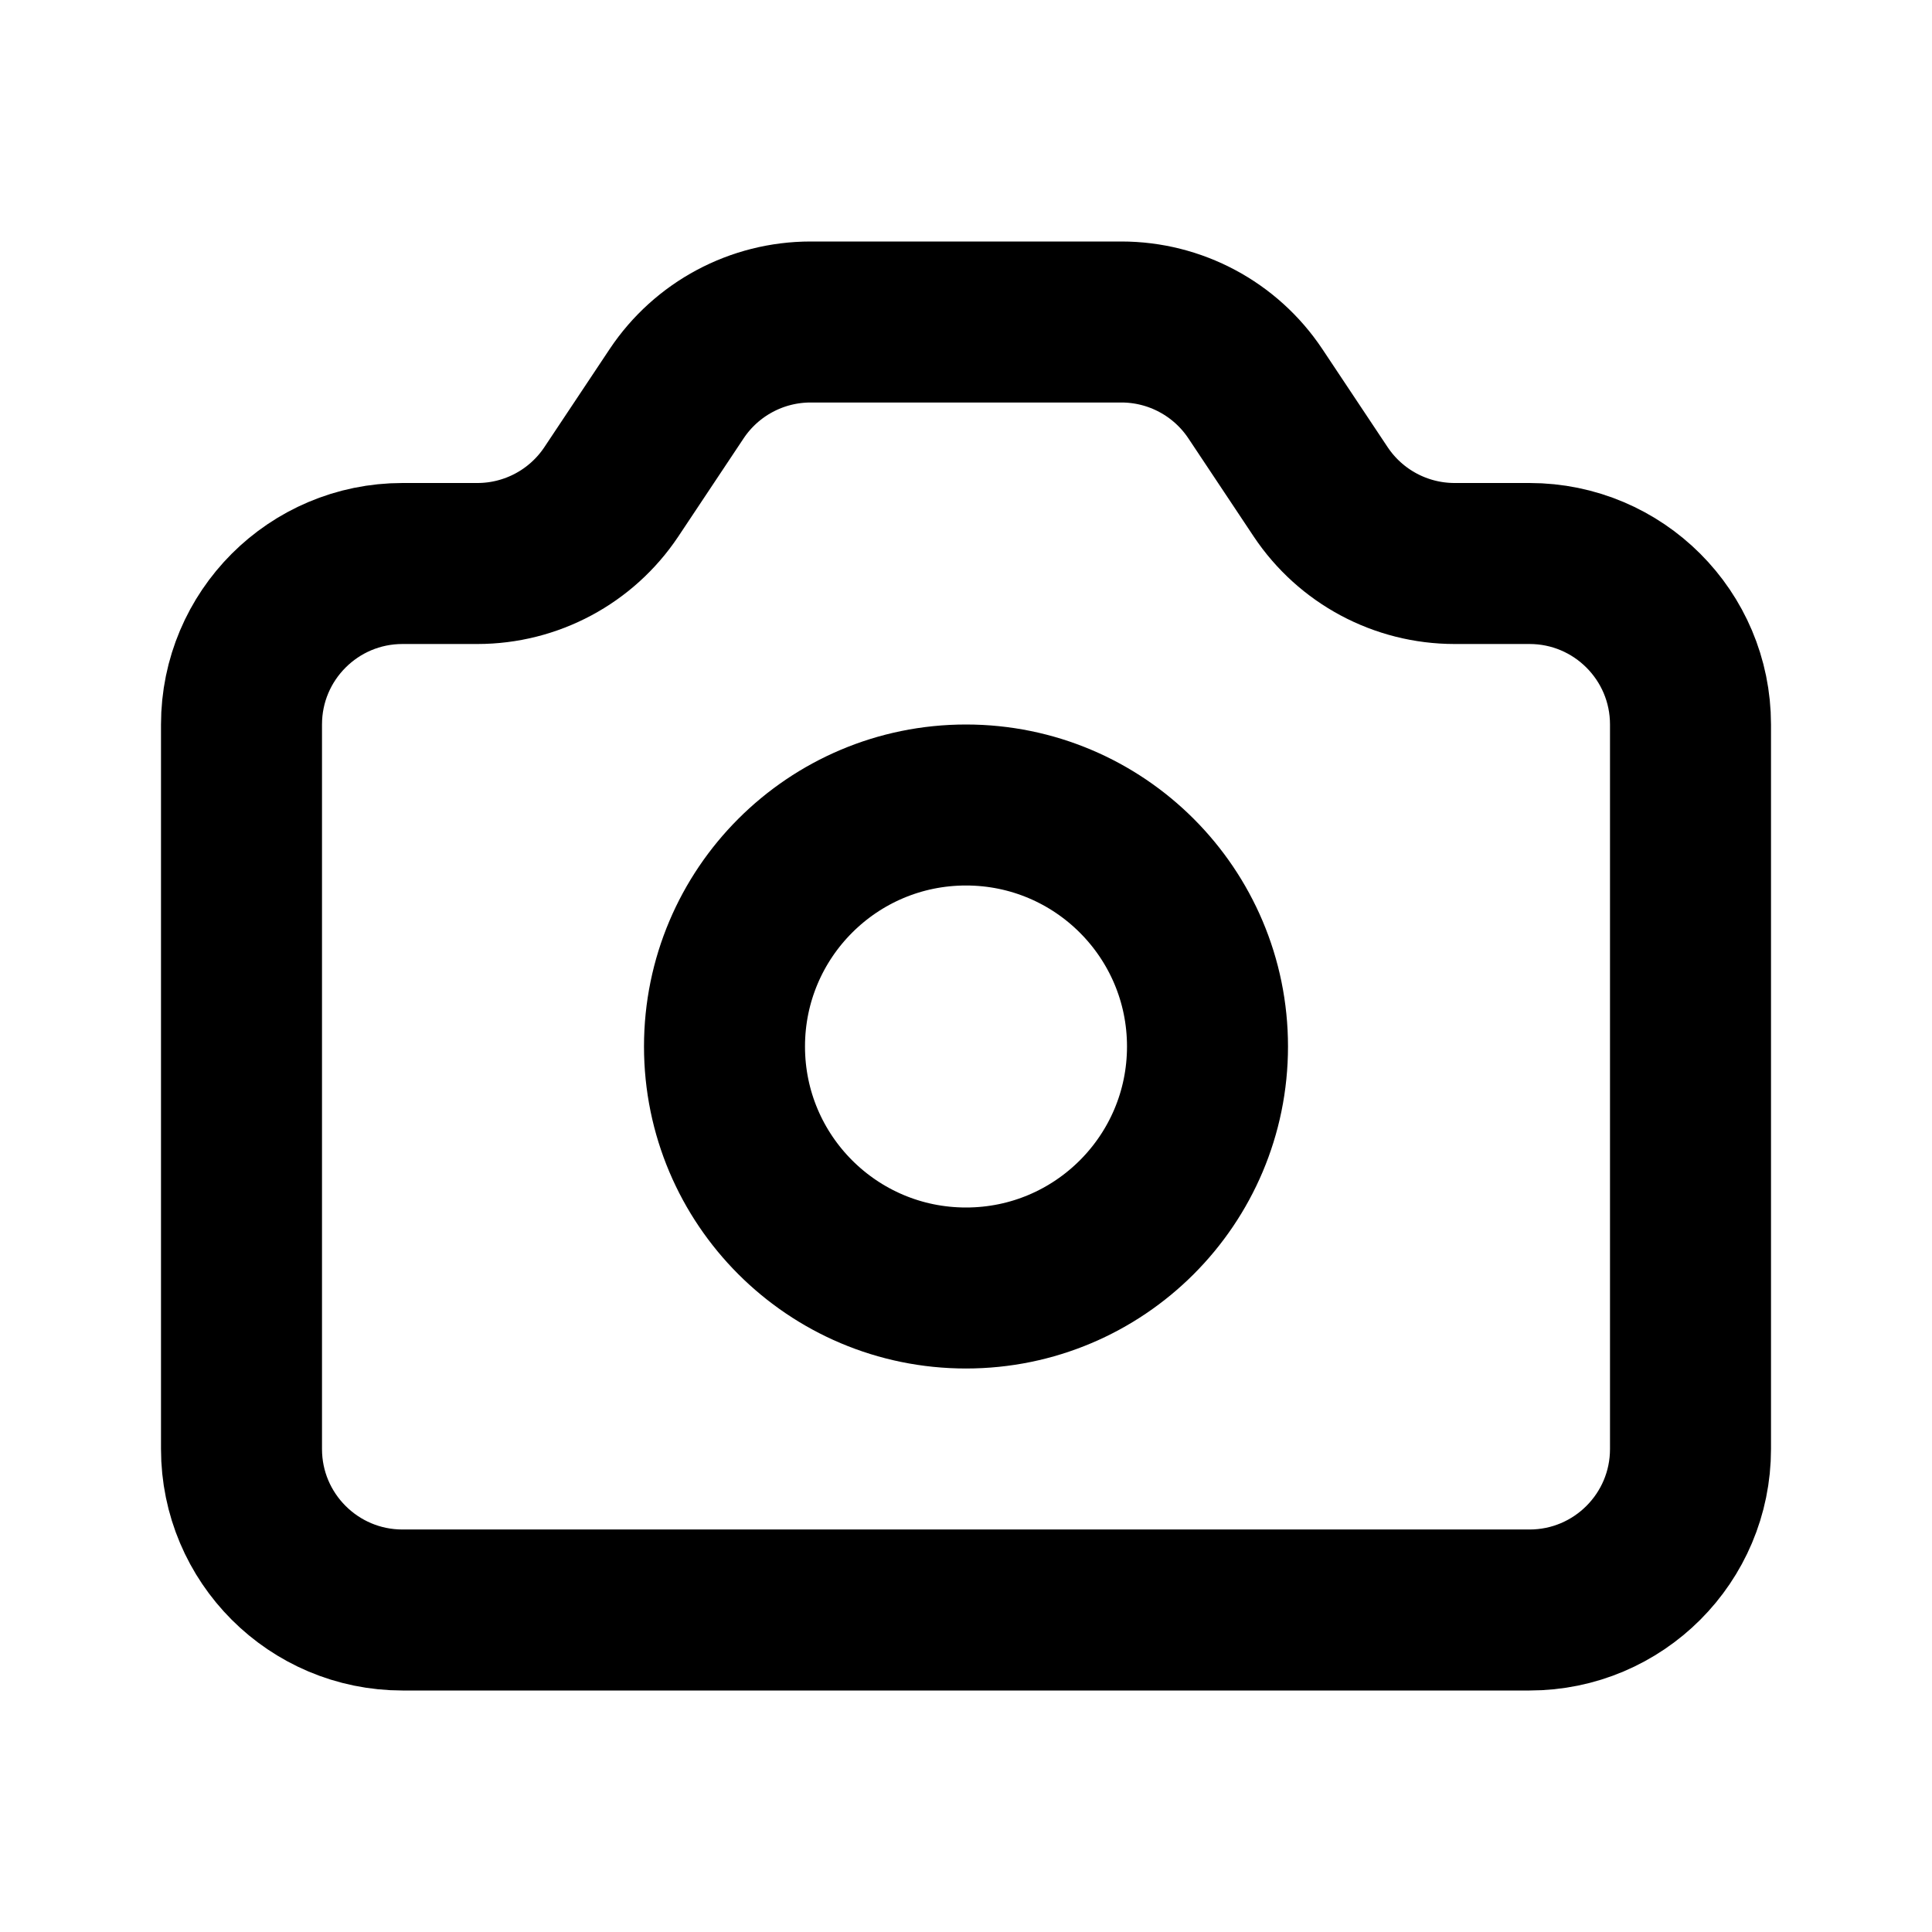
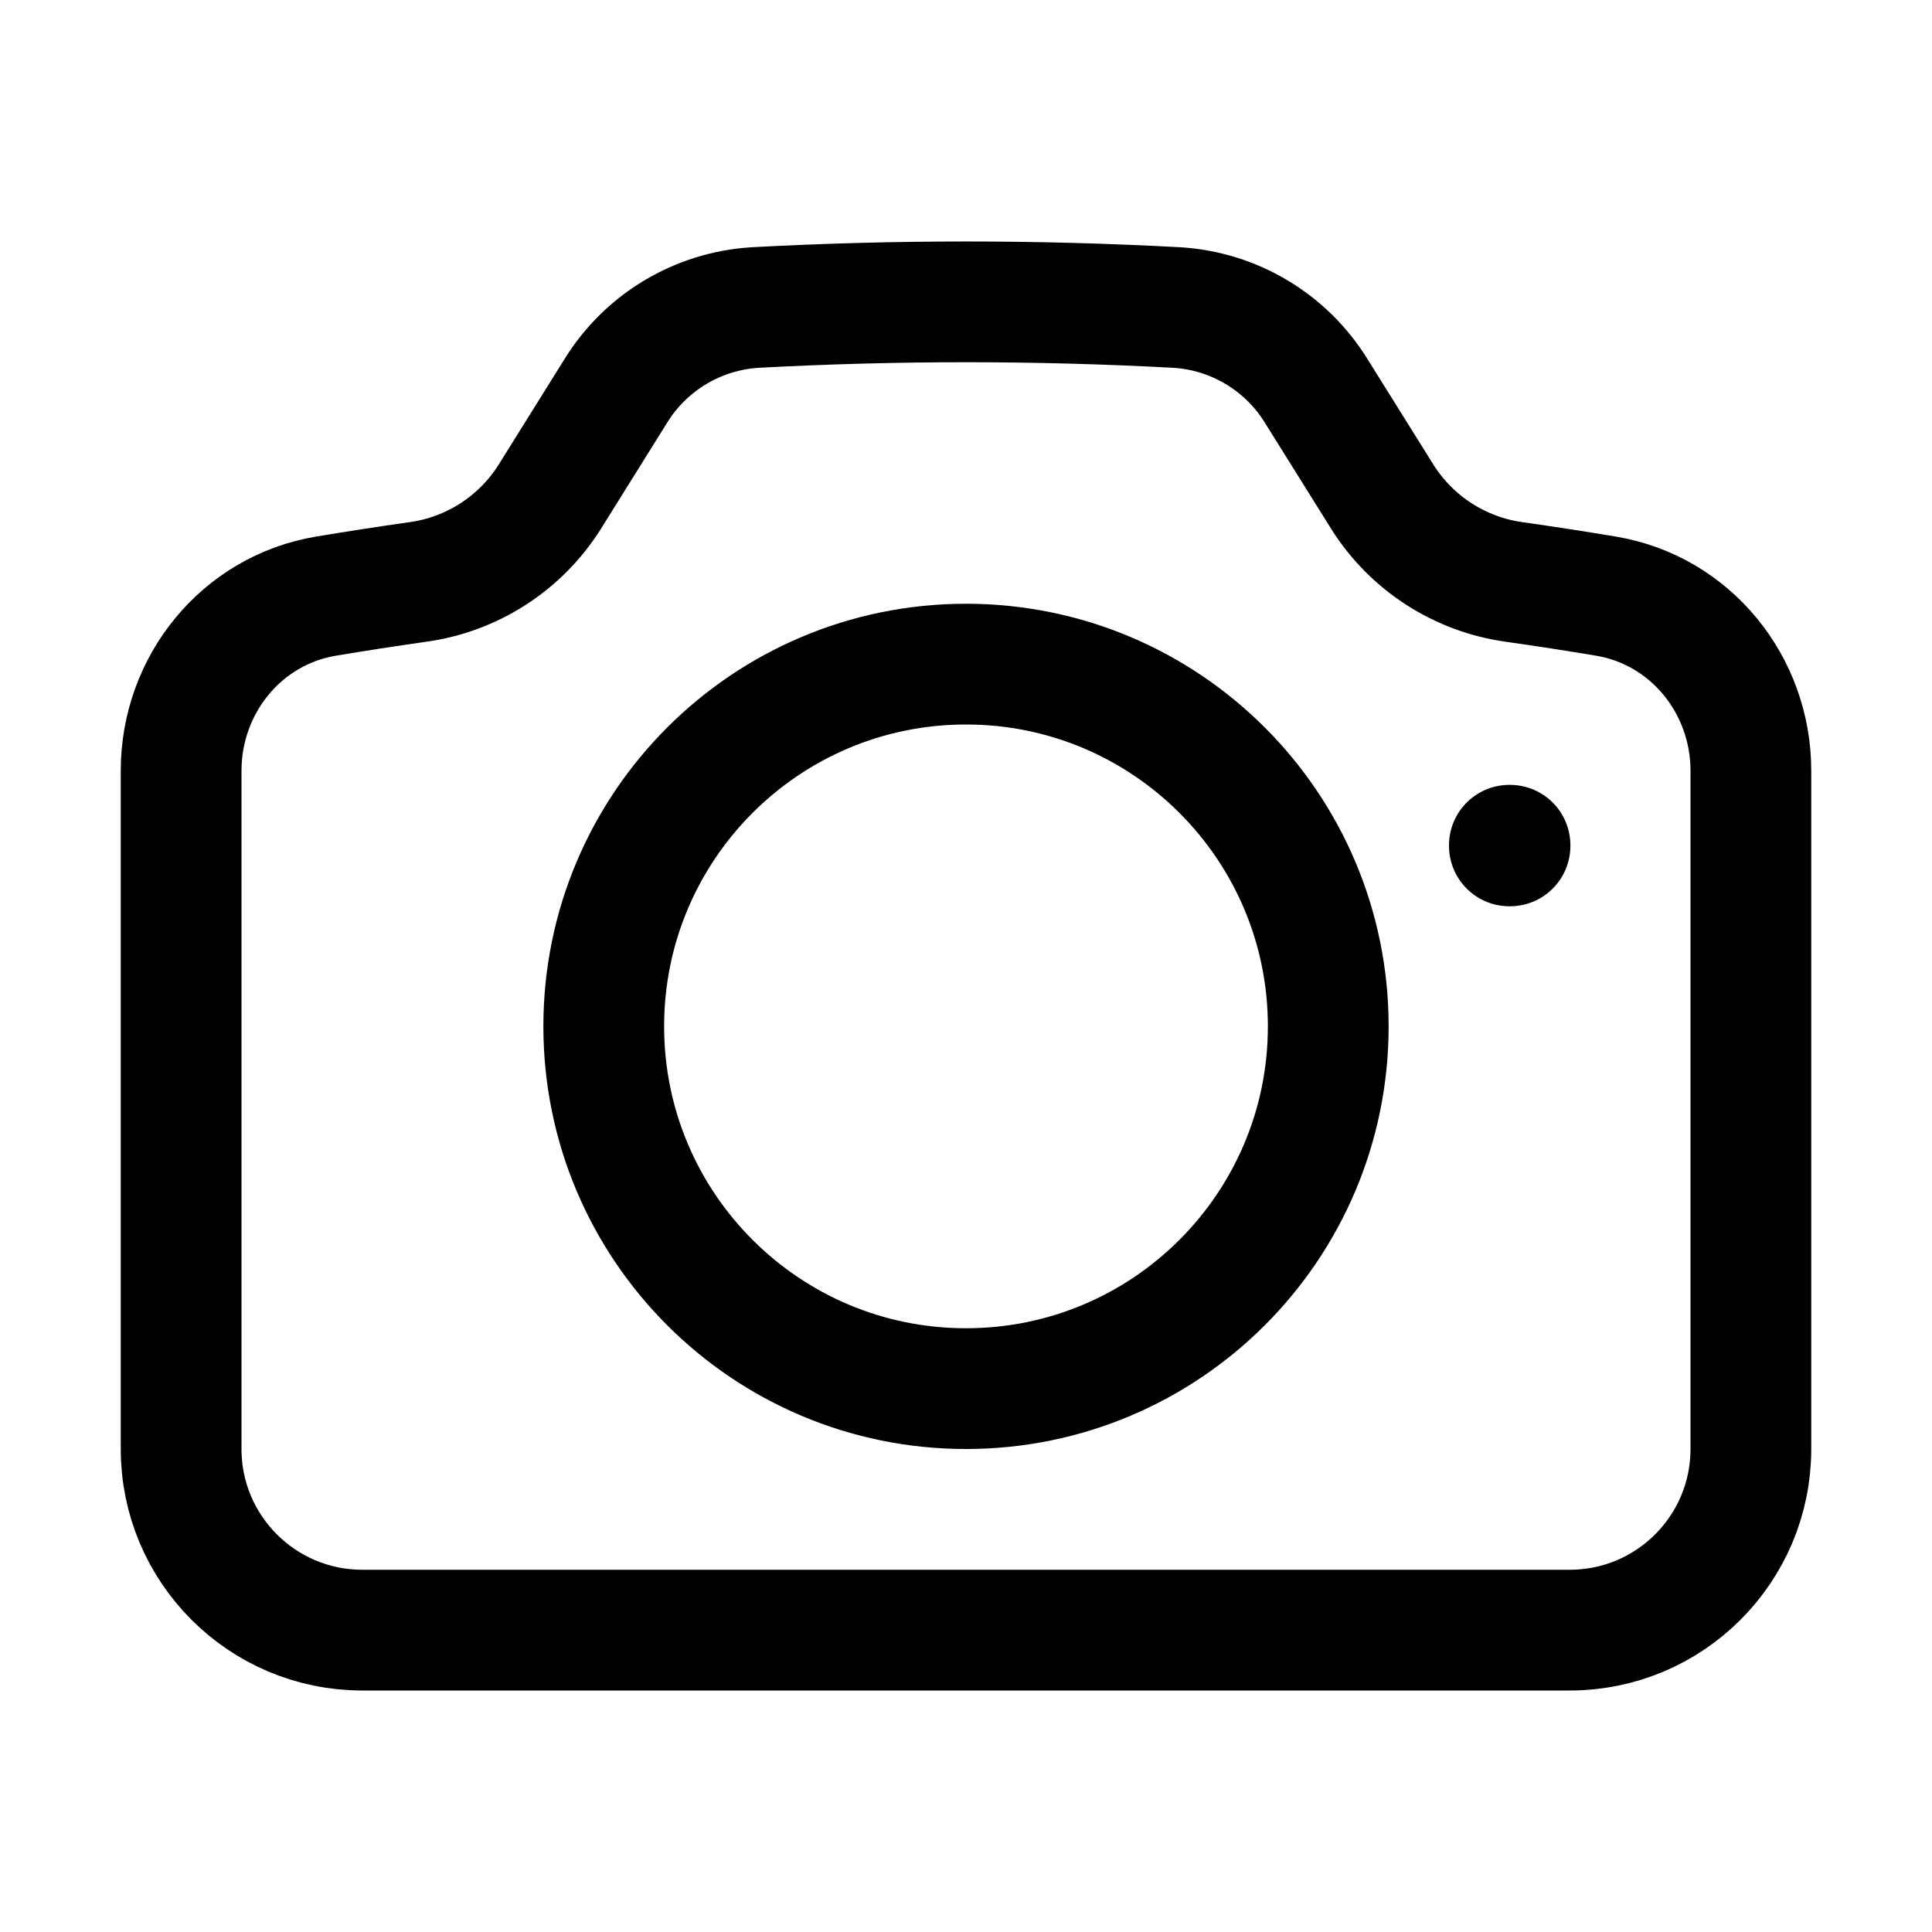
- <svg xmlns="http://www.w3.org/2000/svg" fill="none" viewBox="0 0 24 24" stroke-width="2" stroke="currentColor" aria-hidden="true">
-   <path stroke-linecap="round" stroke-linejoin="round" d="M3 9a2 2 0 012-2h.93a2 2 0 001.664-.89l.812-1.22A2 2 0 0110.07 4h3.86a2 2 0 011.664.89l.812 1.22A2 2 0 0018.07 7H19a2 2 0 012 2v9a2 2 0 01-2 2H5a2 2 0 01-2-2V9z" />
-   <path stroke-linecap="round" stroke-linejoin="round" d="M15 13a3 3 0 11-6 0 3 3 0 016 0z" />
+ <svg xmlns="http://www.w3.org/2000/svg" fill="none" viewBox="0 0 24 24" stroke-width="1.5" stroke="currentColor" aria-hidden="true">
+   <path stroke-linecap="round" stroke-linejoin="round" d="M6.827 6.175A2.31 2.31 0 015.186 7.23c-.38.054-.757.112-1.134.175C2.999 7.58 2.25 8.507 2.25 9.574V18a2.25 2.25 0 002.25 2.25h15A2.25 2.25 0 0021.75 18V9.574c0-1.067-.75-1.994-1.802-2.169a47.865 47.865 0 00-1.134-.175 2.31 2.31 0 01-1.64-1.055l-.822-1.316a2.192 2.192 0 00-1.736-1.039 48.774 48.774 0 00-5.232 0 2.192 2.192 0 00-1.736 1.039l-.821 1.316z" />
+   <path stroke-linecap="round" stroke-linejoin="round" d="M16.5 12.75a4.5 4.5 0 11-9 0 4.5 4.5 0 019 0zM18.75 10.5h.008v.008h-.008V10.5z" />
</svg>
